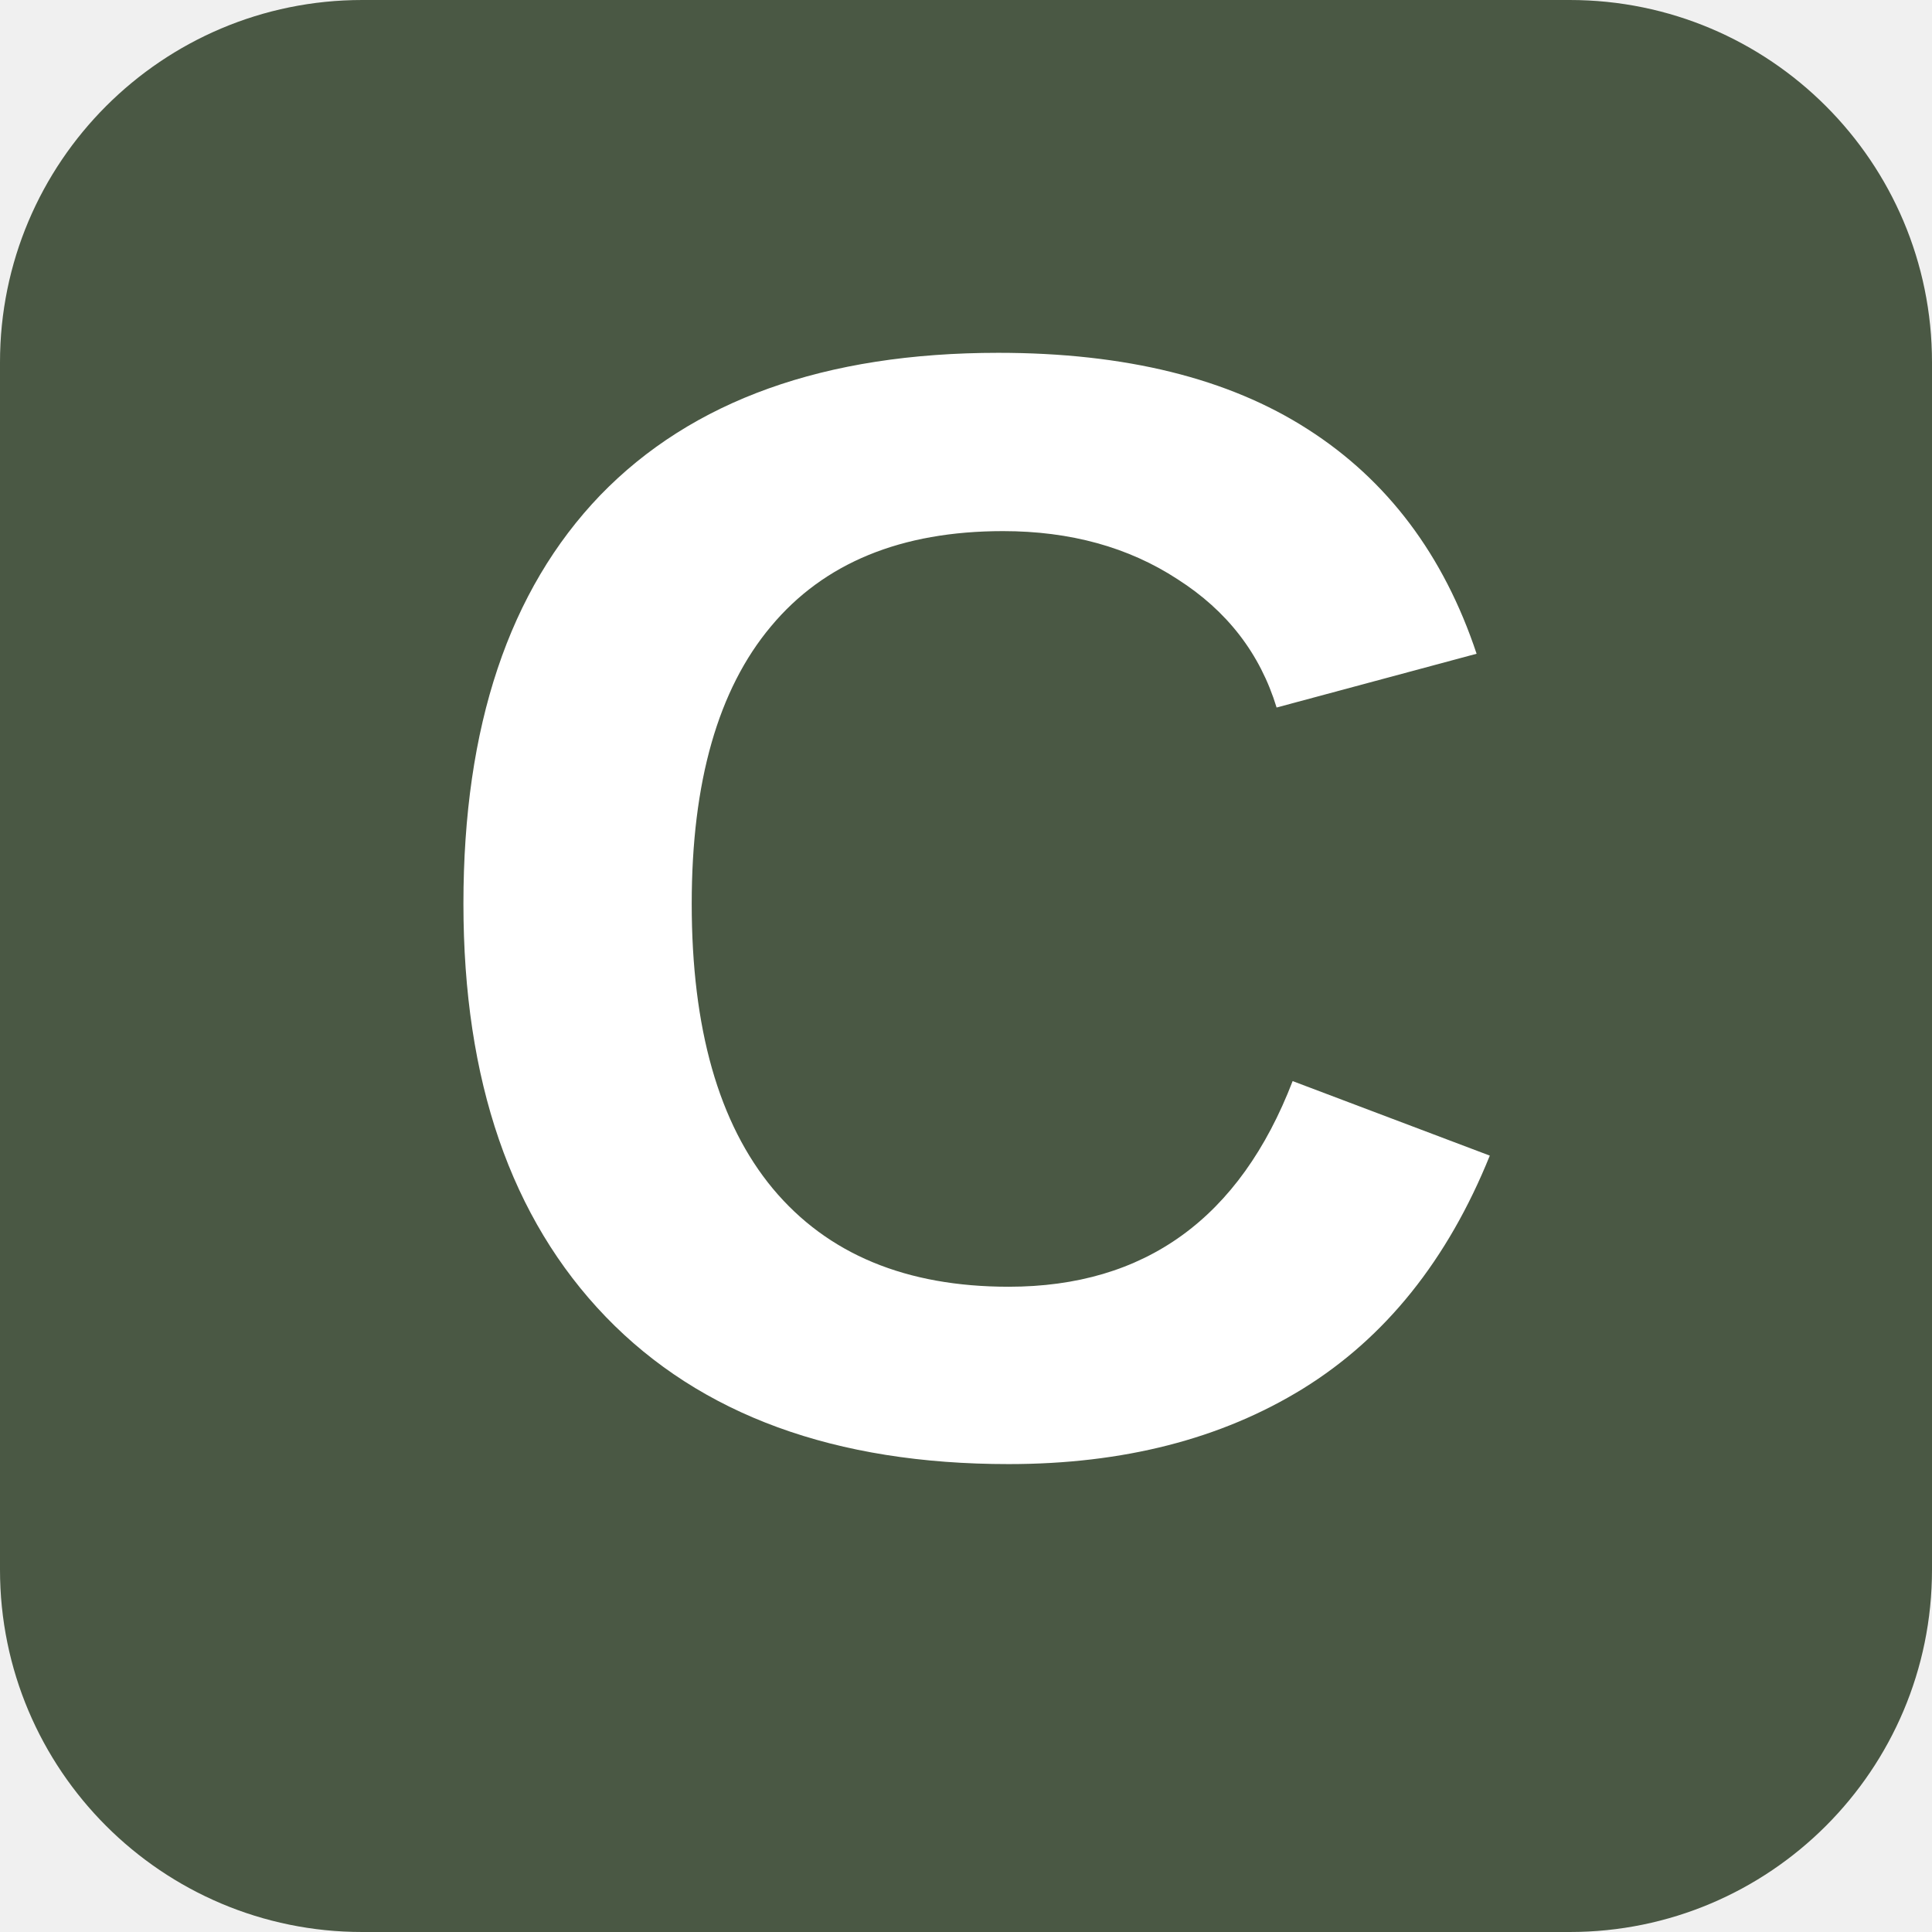
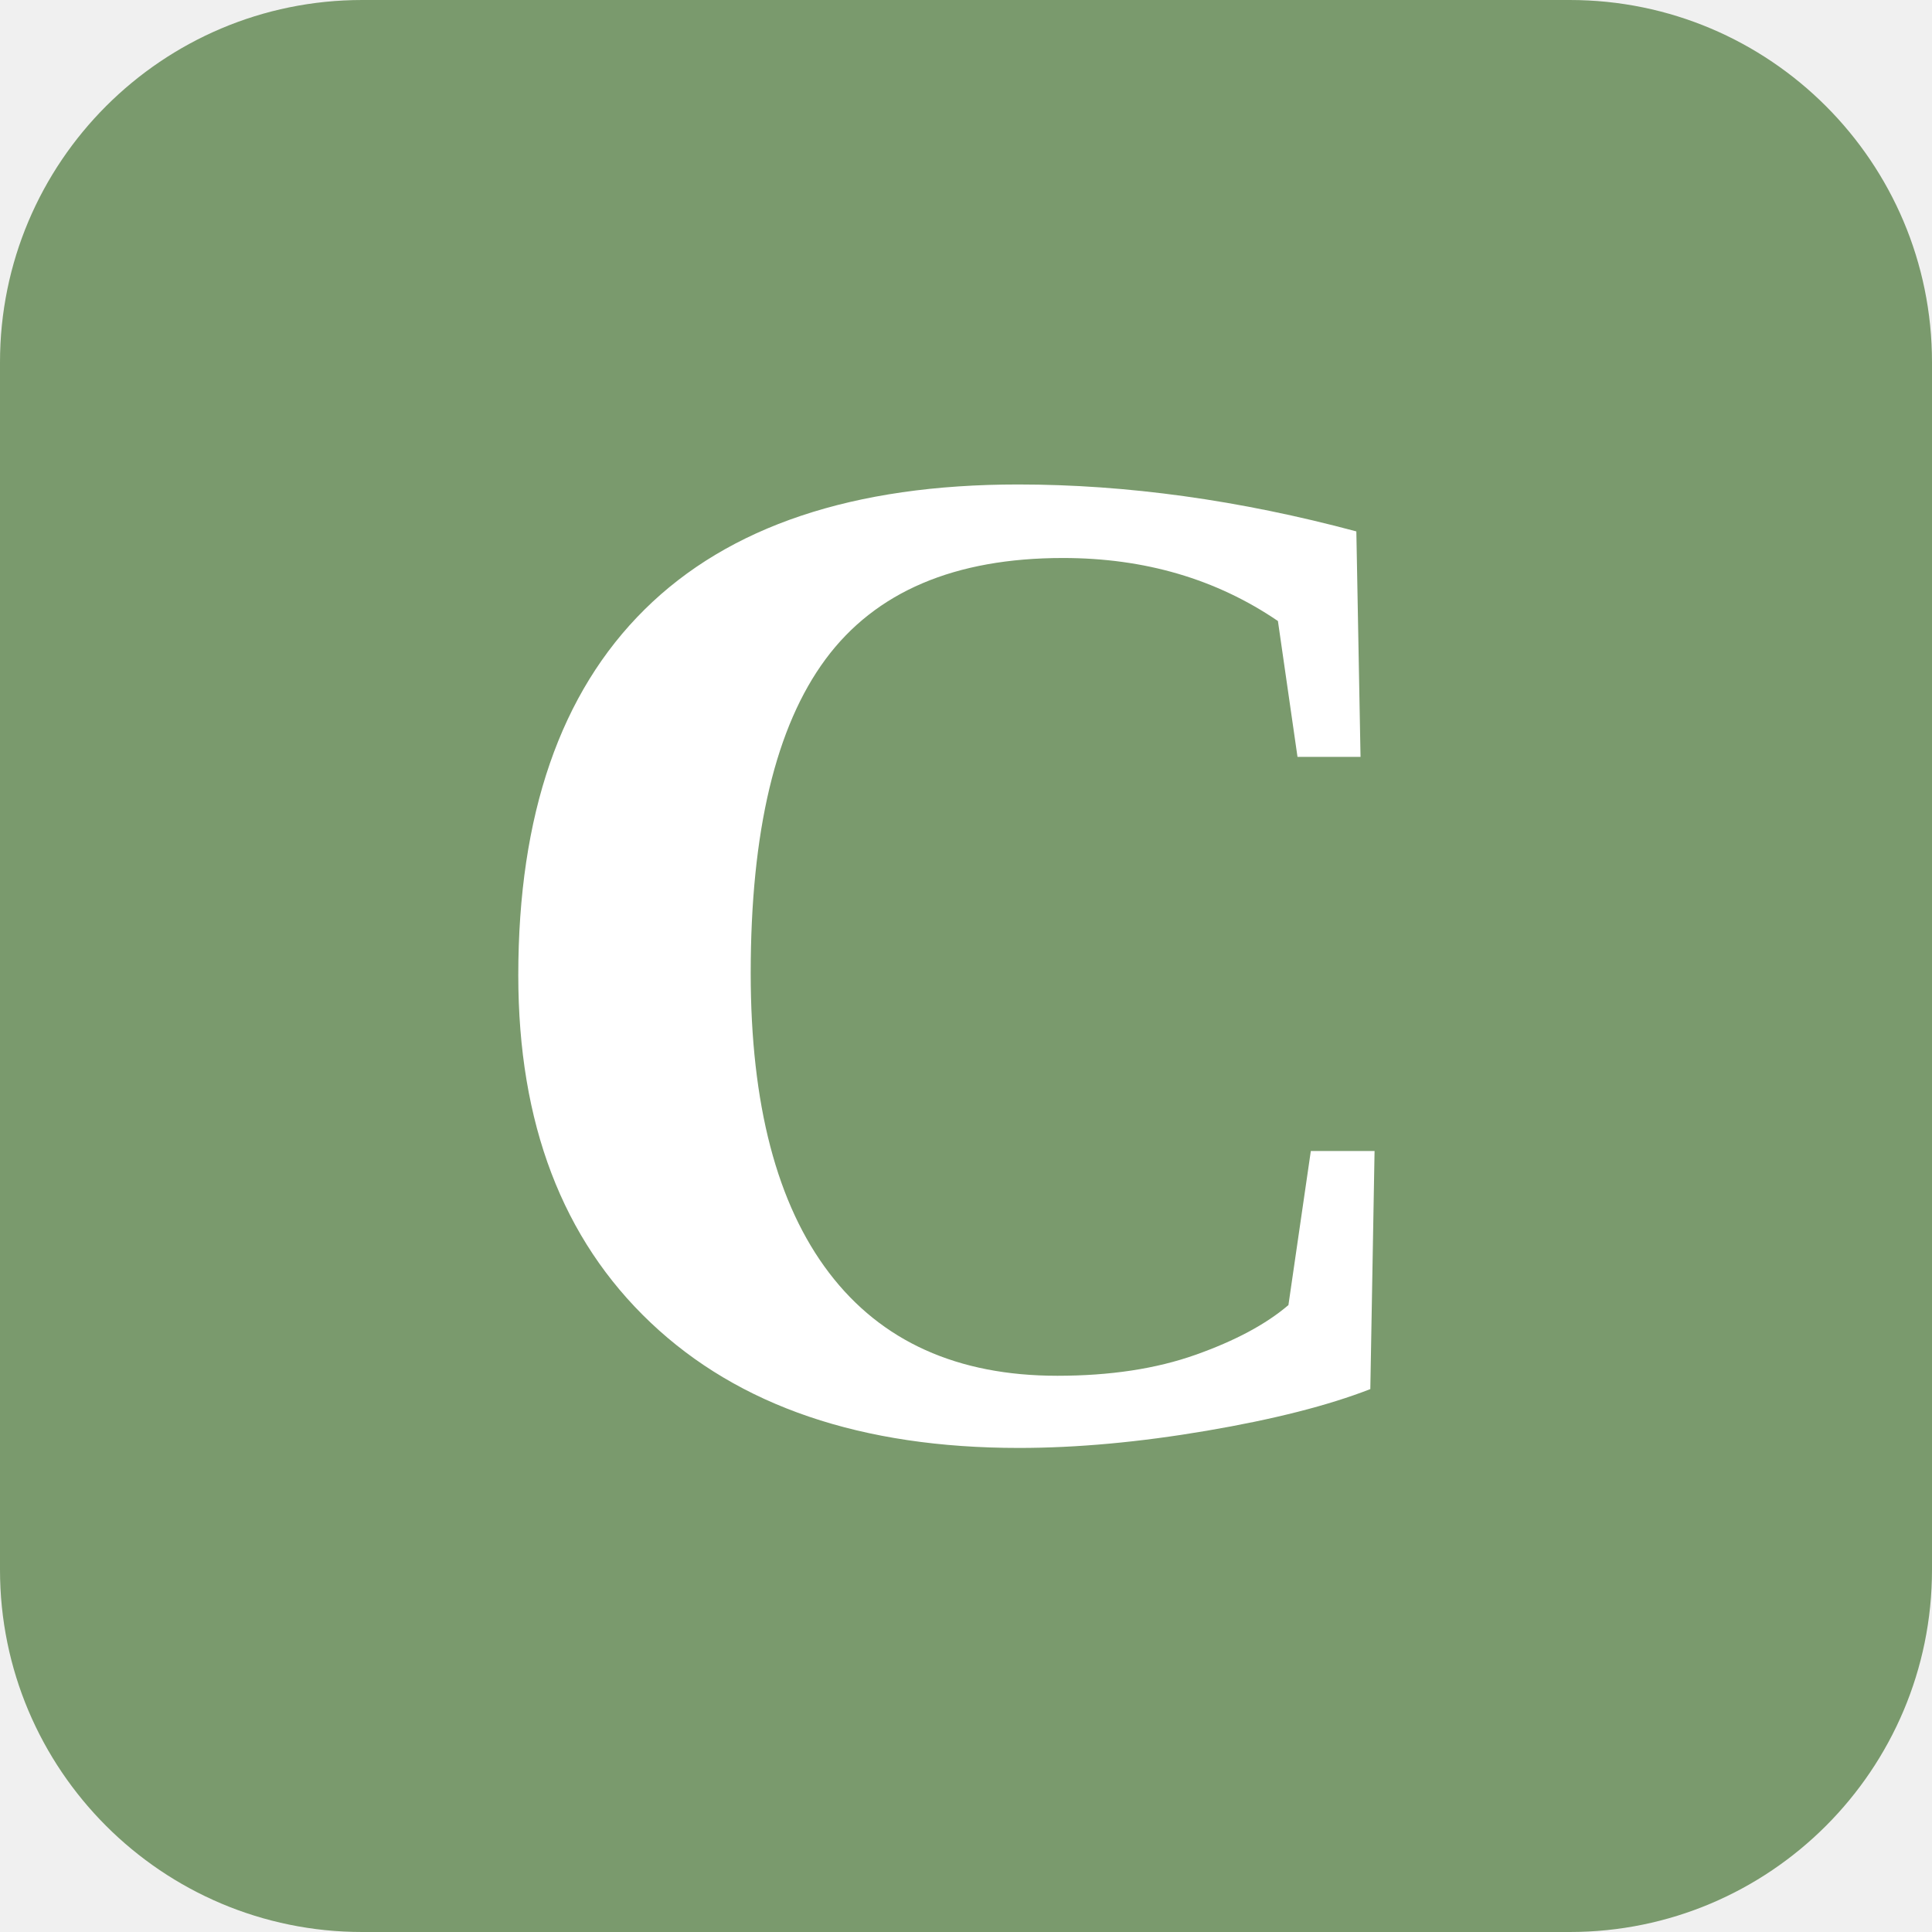
- <svg xmlns="http://www.w3.org/2000/svg" width="32" height="32" viewBox="0 0 32 32">
-   <rect width="32" height="32" rx="6" fill="#4A5844" />
-   <text x="16" y="24" font-family="Arial, Helvetica, sans-serif" font-weight="bold" font-size="26" fill="white" text-anchor="middle">C</text>
+ <svg xmlns="http://www.w3.org/2000/svg" viewBox="0 0 512 512">
+   <rect width="512" height="512" rx="96" fill="#7A9A6D" />
+   <text x="256" y="380" text-anchor="middle" font-family="Georgia, 'Times New Roman', serif" font-weight="700" font-size="380" fill="#FFFFFF">C</text>
</svg>
